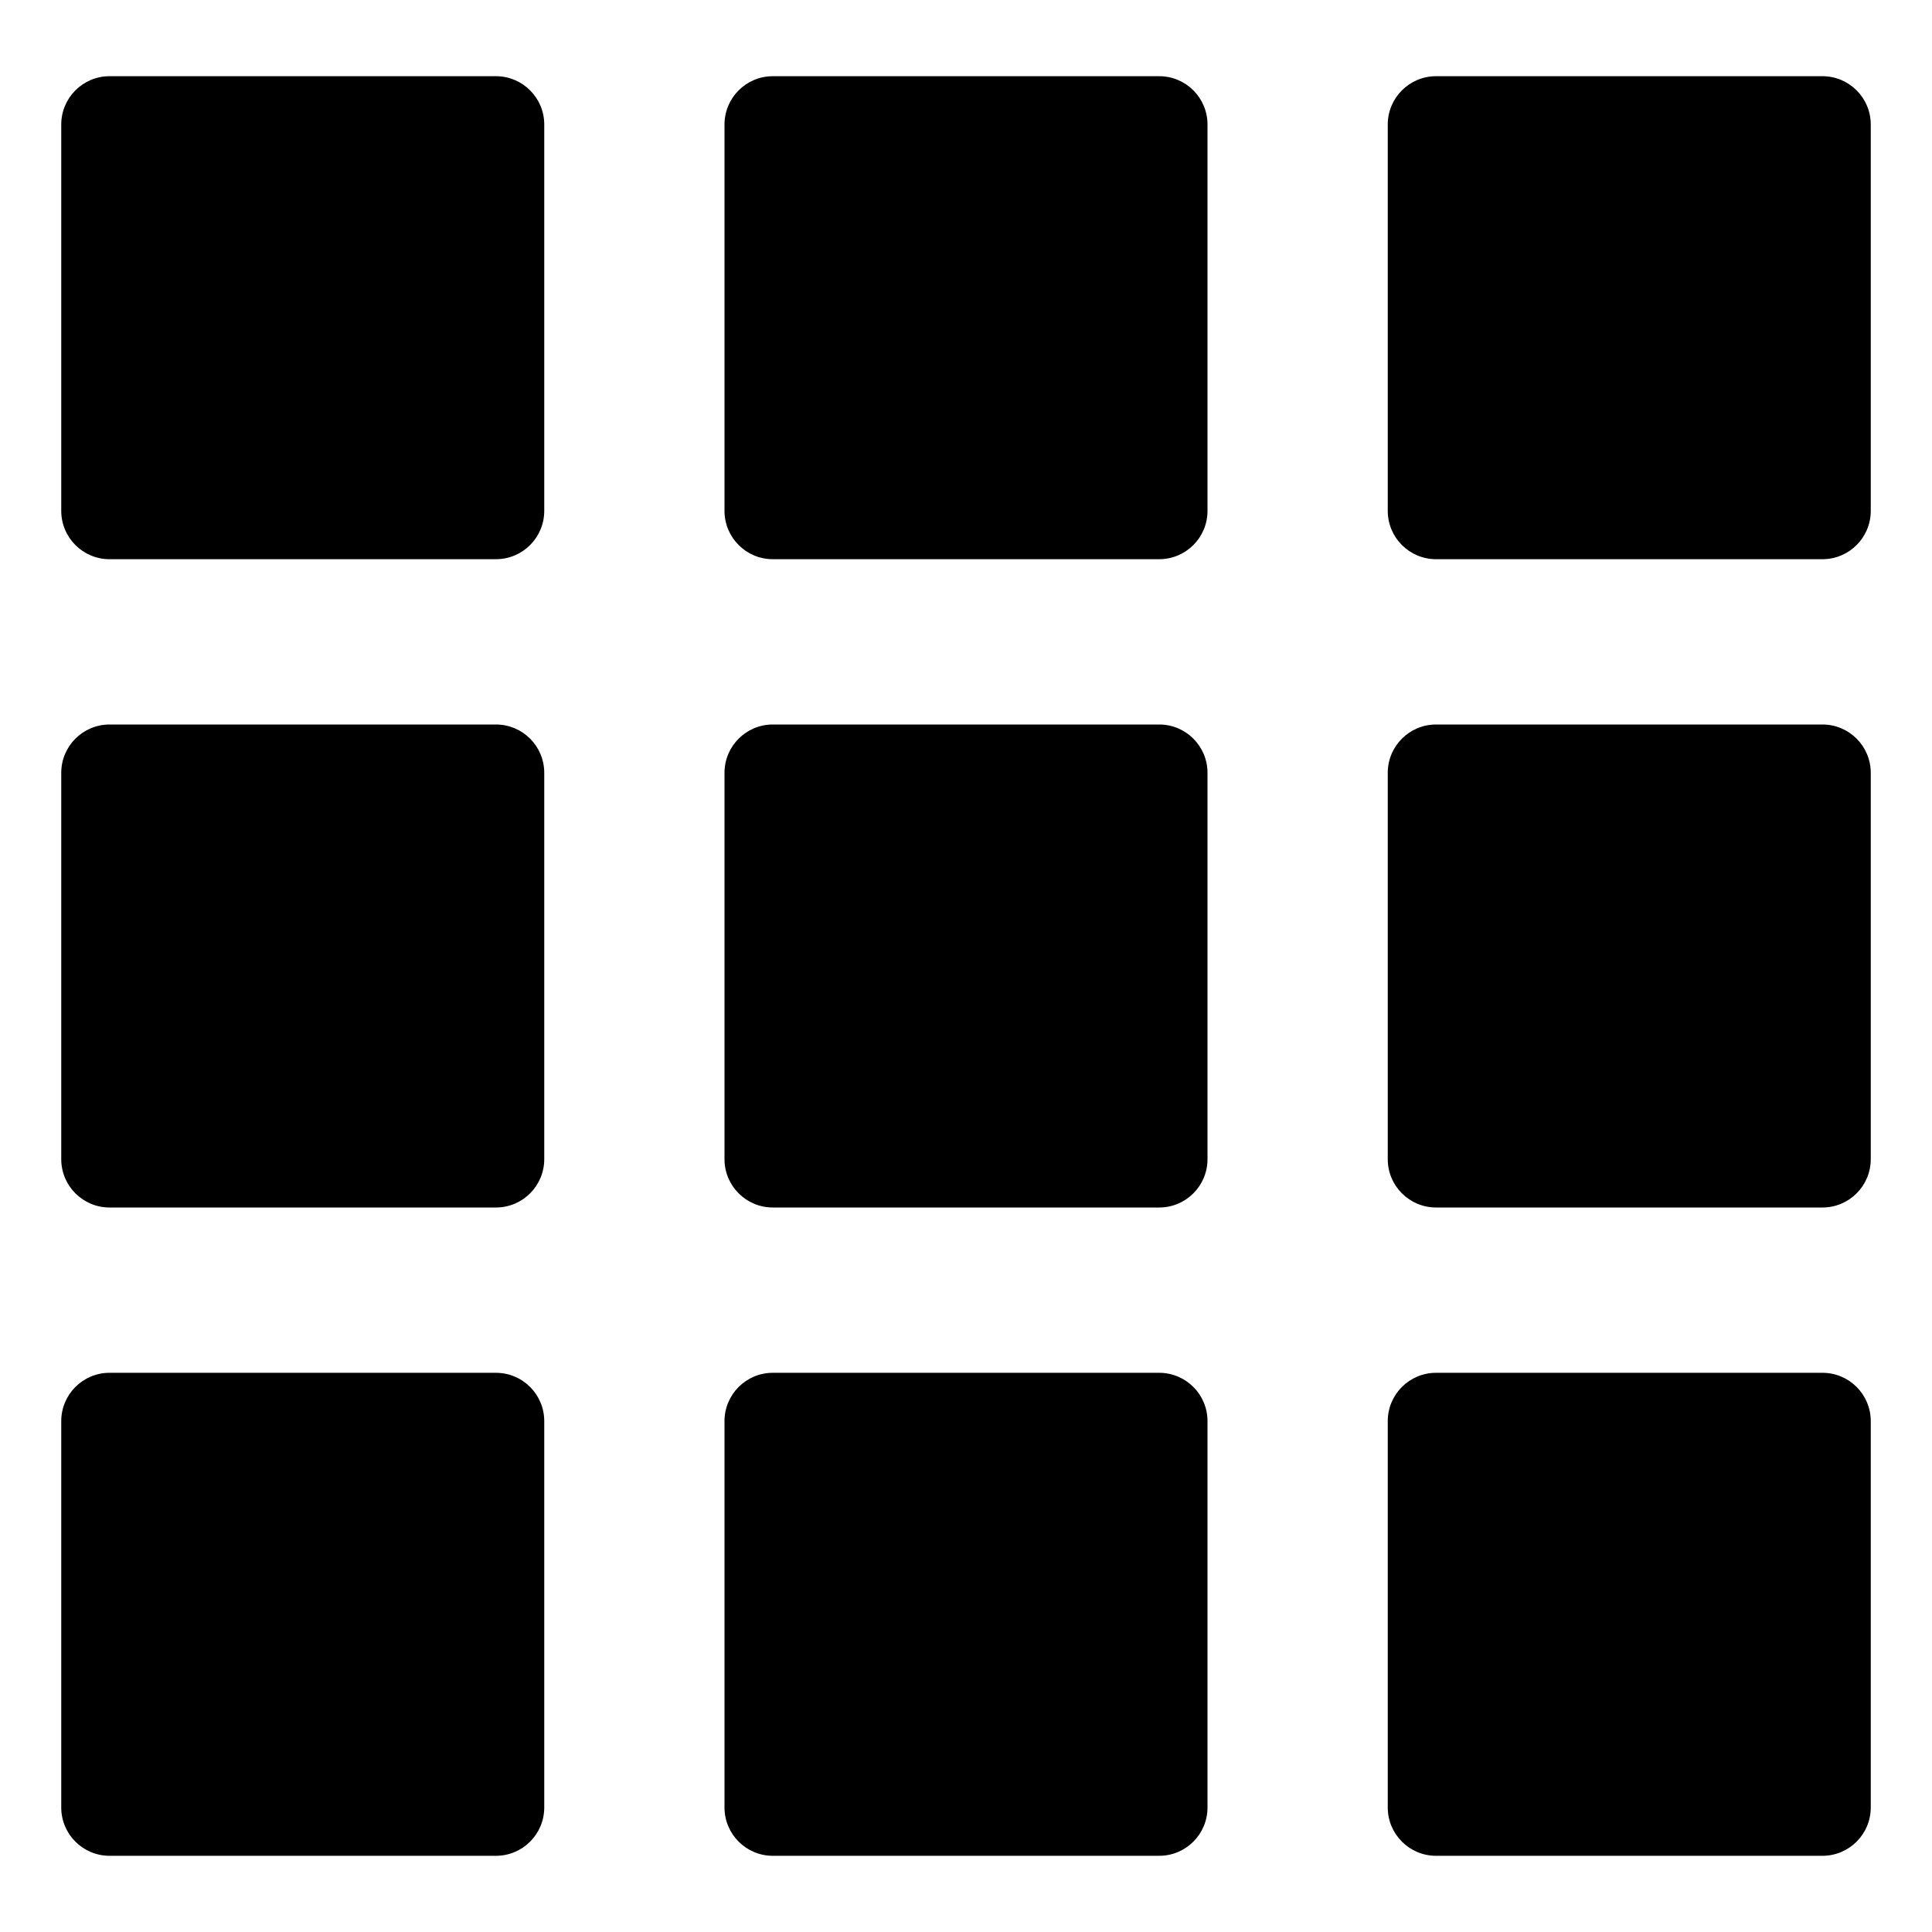
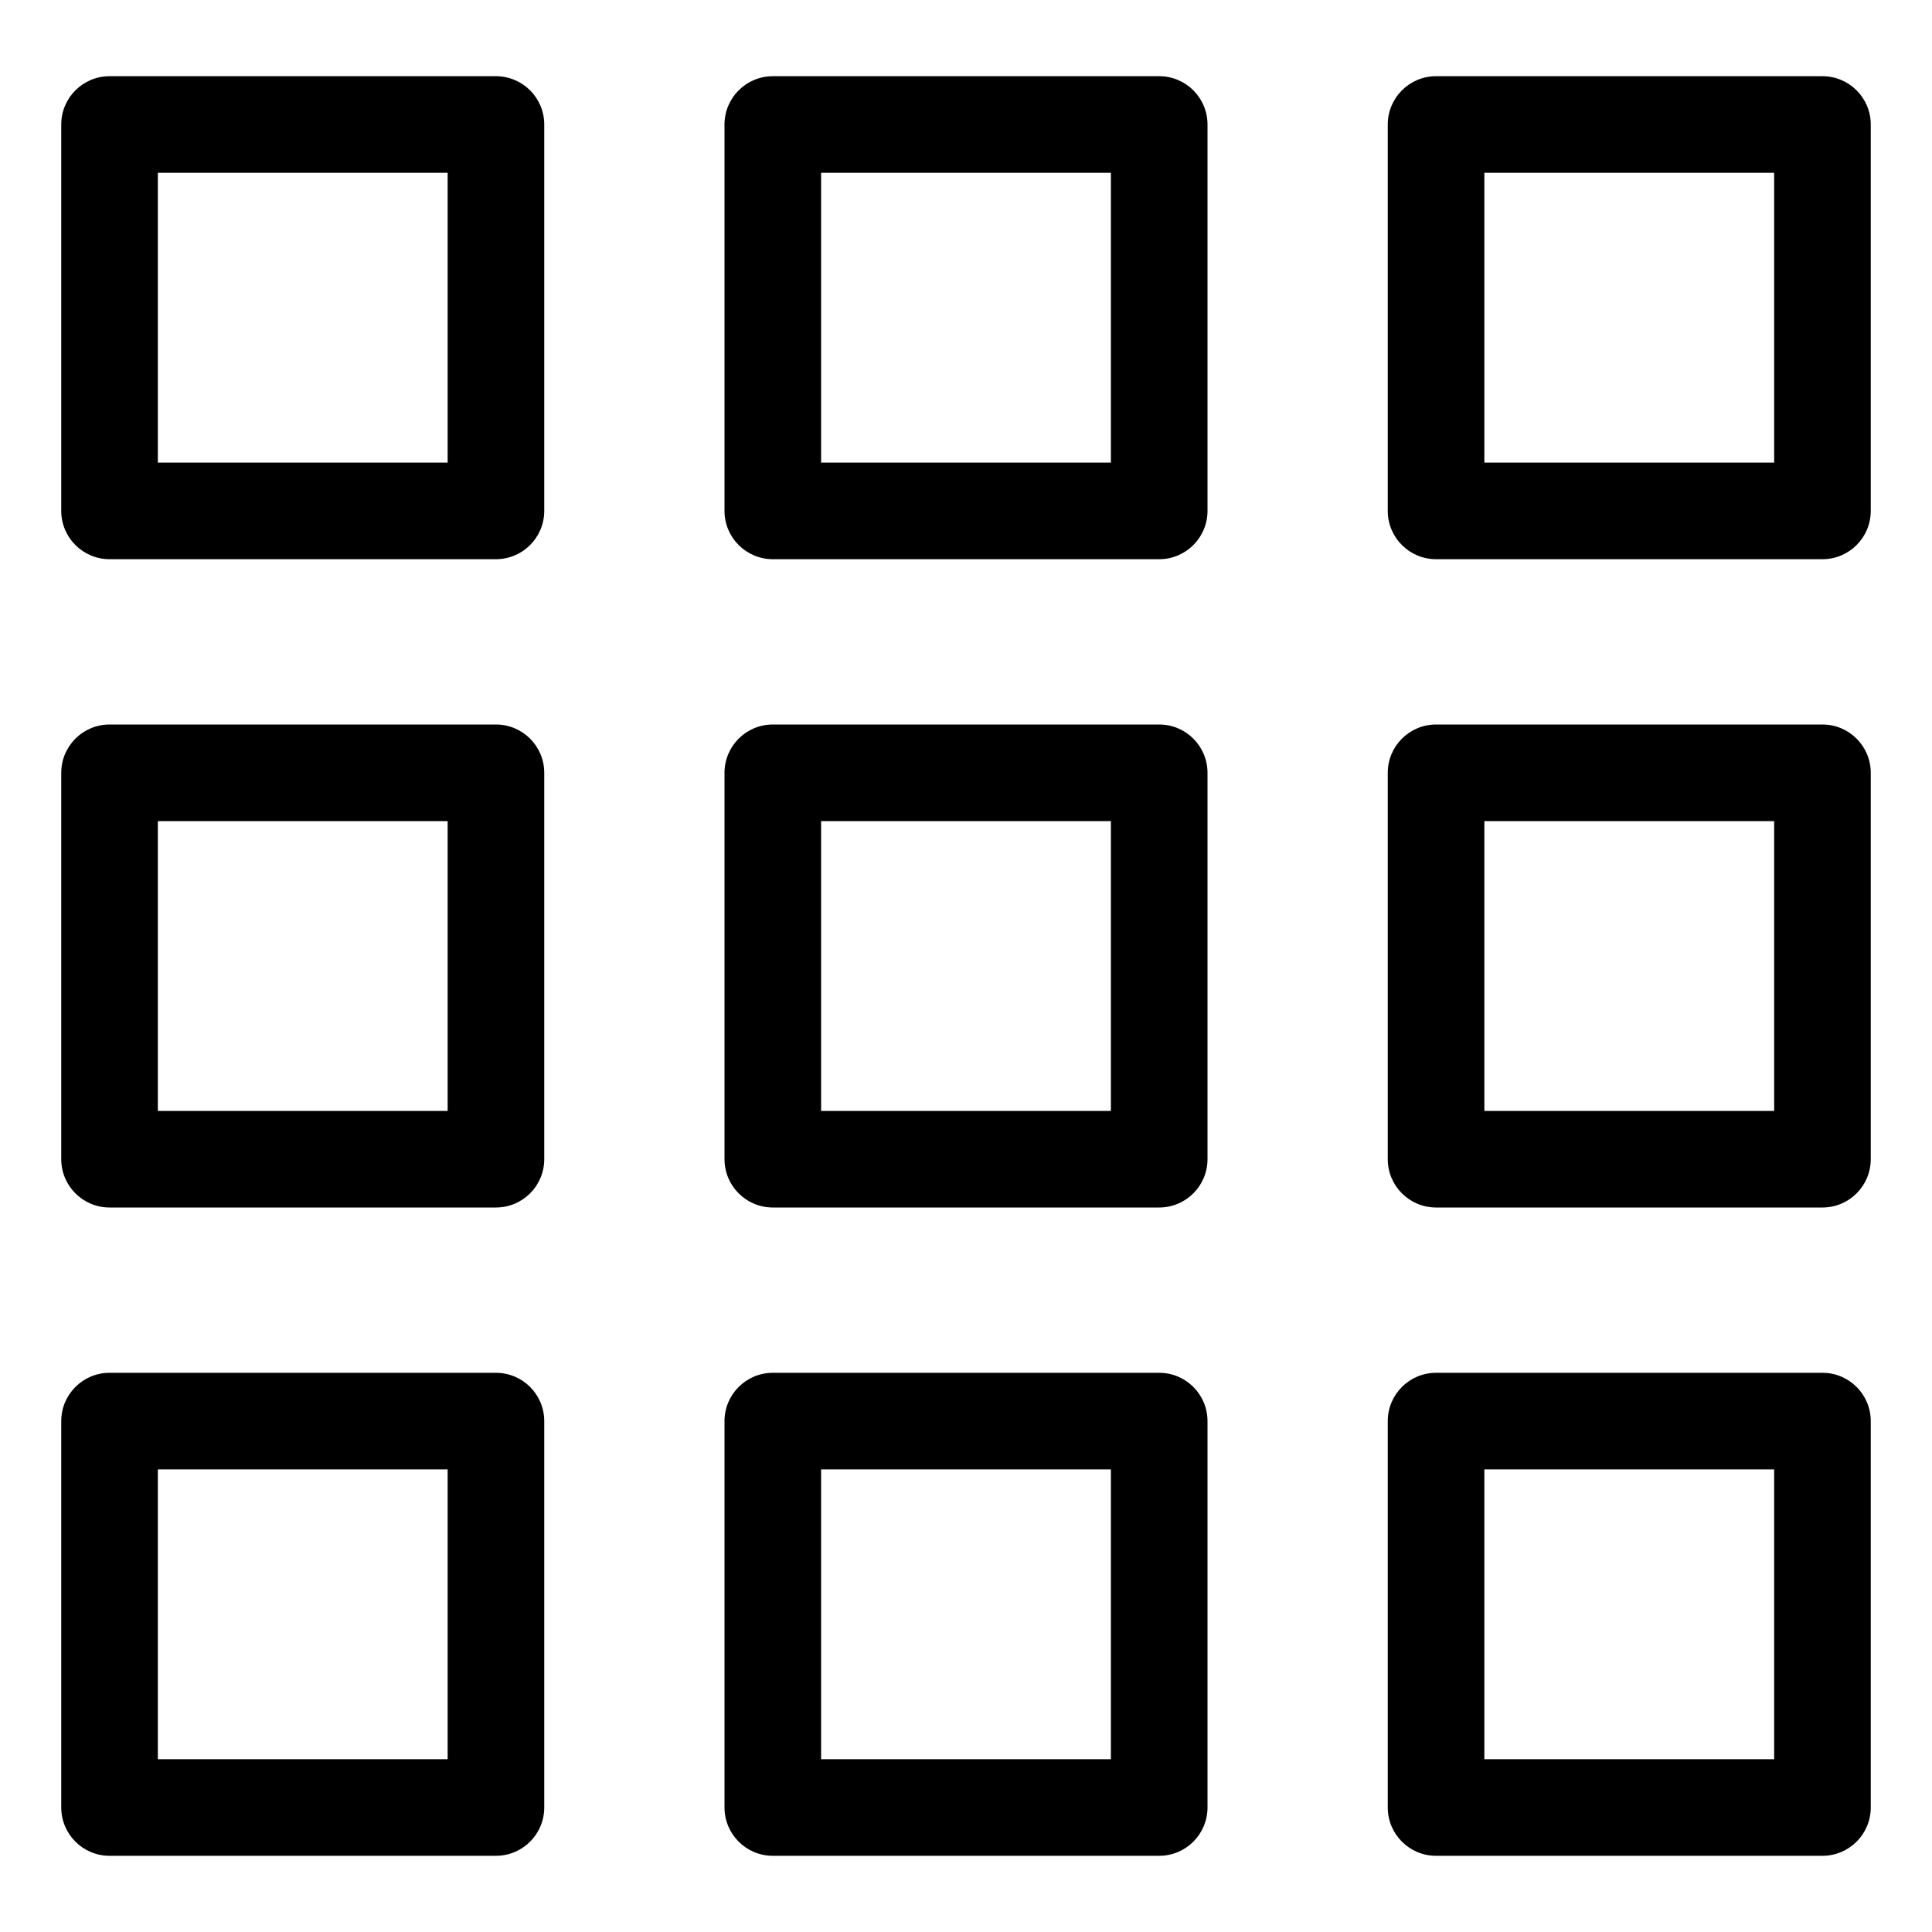
<svg xmlns="http://www.w3.org/2000/svg" id="a" data-name="layer1" viewBox="0 0 500 500">
-   <path d="M128.35,144.72H28.35c-6.9,0-12.5-5.6-12.5-12.5V32.22c0-6.9,5.6-12.5,12.5-12.5h100c6.9,0,12.5,5.6,12.5,12.5v100c0,6.9-5.6,12.5-12.5,12.5Z" />
-   <path d="M300,144.72h-100c-6.9,0-12.5-5.6-12.5-12.5V32.22c0-6.9,5.6-12.5,12.5-12.5h100c6.9,0,12.5,5.6,12.5,12.5v100c0,6.9-5.6,12.5-12.5,12.5Z" />
-   <path d="M471.65,144.72h-100c-6.9,0-12.5-5.6-12.5-12.5V32.22c0-6.9,5.6-12.5,12.5-12.5h100c6.9,0,12.5,5.6,12.5,12.5v100c0,6.9-5.6,12.5-12.5,12.5Z" />
-   <path d="M128.35,312.5H28.35c-6.9,0-12.5-5.6-12.5-12.5v-100c0-6.9,5.6-12.5,12.5-12.5h100c6.9,0,12.5,5.6,12.5,12.5v100c0,6.9-5.6,12.5-12.5,12.5Z" />
-   <path d="M300,312.5h-100c-6.9,0-12.5-5.6-12.5-12.5v-100c0-6.9,5.6-12.5,12.5-12.5h100c6.9,0,12.5,5.6,12.5,12.5v100c0,6.9-5.6,12.5-12.5,12.5Z" />
-   <path d="M471.65,312.5h-100c-6.9,0-12.5-5.6-12.5-12.5v-100c0-6.9,5.6-12.5,12.5-12.5h100c6.9,0,12.5,5.6,12.5,12.5v100c0,6.9-5.6,12.5-12.5,12.5Z" />
-   <path d="M128.35,480.28H28.35c-6.9,0-12.5-5.6-12.5-12.5v-100c0-6.9,5.6-12.5,12.5-12.5h100c6.9,0,12.5,5.6,12.5,12.5v100c0,6.9-5.6,12.5-12.5,12.5Z" />
-   <path d="M300,480.28h-100c-6.9,0-12.5-5.6-12.5-12.5v-100c0-6.9,5.6-12.5,12.5-12.5h100c6.9,0,12.5,5.6,12.5,12.5v100c0,6.9-5.6,12.5-12.5,12.5Z" />
-   <path d="M471.65,480.28h-100c-6.9,0-12.5-5.6-12.5-12.5v-100c0-6.9,5.6-12.5,12.5-12.5h100c6.9,0,12.5,5.6,12.5,12.5v100c0,6.9-5.6,12.5-12.5,12.5Z" />
+   <path d="M115.85,44.72v75H40.85V44.72h75M128.35,19.72H28.35c-6.9,0-12.5,5.6-12.5,12.5v100c0,6.9,5.6,12.5,12.5,12.5h100c6.9,0,12.5-5.6,12.5-12.5V32.22c0-6.9-5.6-12.5-12.5-12.5h0Z" />
+   <path d="M287.5,44.72v75h-75V44.72h75M300,19.72h-100c-6.9,0-12.5,5.6-12.5,12.5v100c0,6.9,5.6,12.5,12.5,12.5h100c6.9,0,12.5-5.6,12.5-12.5V32.22c0-6.9-5.6-12.5-12.5-12.5h0Z" />
+   <path d="M459.15,44.72v75h-75V44.72h75M471.65,19.72h-100c-6.9,0-12.5,5.6-12.5,12.5v100c0,6.9,5.6,12.5,12.5,12.5h100c6.9,0,12.5-5.6,12.5-12.5V32.22c0-6.9-5.6-12.5-12.5-12.5h0Z" />
+   <path d="M115.85,212.5v75H40.85v-75h75M128.35,187.5H28.35c-6.9,0-12.5,5.6-12.5,12.5v100c0,6.9,5.6,12.5,12.5,12.5h100c6.9,0,12.5-5.6,12.5-12.5v-100c0-6.9-5.6-12.5-12.5-12.5h0Z" />
+   <path d="M287.5,212.5v75h-75v-75h75M300,187.5h-100c-6.9,0-12.5,5.6-12.5,12.5v100c0,6.9,5.6,12.5,12.5,12.5h100c6.9,0,12.5-5.6,12.5-12.5v-100c0-6.9-5.6-12.5-12.5-12.5h0Z" />
+   <path d="M459.15,212.5v75h-75v-75h75M471.65,187.5h-100c-6.9,0-12.5,5.6-12.5,12.5v100c0,6.9,5.6,12.5,12.5,12.5h100c6.9,0,12.5-5.6,12.5-12.5v-100c0-6.9-5.6-12.5-12.5-12.5h0Z" />
+   <path d="M115.85,380.28v75H40.85v-75h75M128.35,355.28H28.35c-6.9,0-12.5,5.6-12.5,12.5v100c0,6.9,5.6,12.5,12.5,12.5h100c6.9,0,12.5-5.6,12.5-12.5v-100c0-6.9-5.6-12.5-12.5-12.5h0Z" />
+   <path d="M287.5,380.28v75h-75v-75h75M300,355.28h-100c-6.9,0-12.5,5.6-12.5,12.5v100c0,6.9,5.6,12.5,12.5,12.5h100c6.9,0,12.5-5.6,12.5-12.5v-100c0-6.9-5.6-12.5-12.5-12.5h0Z" />
+   <path d="M459.15,380.28v75h-75v-75h75M471.65,355.28h-100c-6.9,0-12.5,5.6-12.5,12.5v100c0,6.9,5.6,12.5,12.5,12.5h100c6.9,0,12.5-5.6,12.5-12.5v-100c0-6.9-5.6-12.5-12.5-12.5h0Z" />
</svg>
